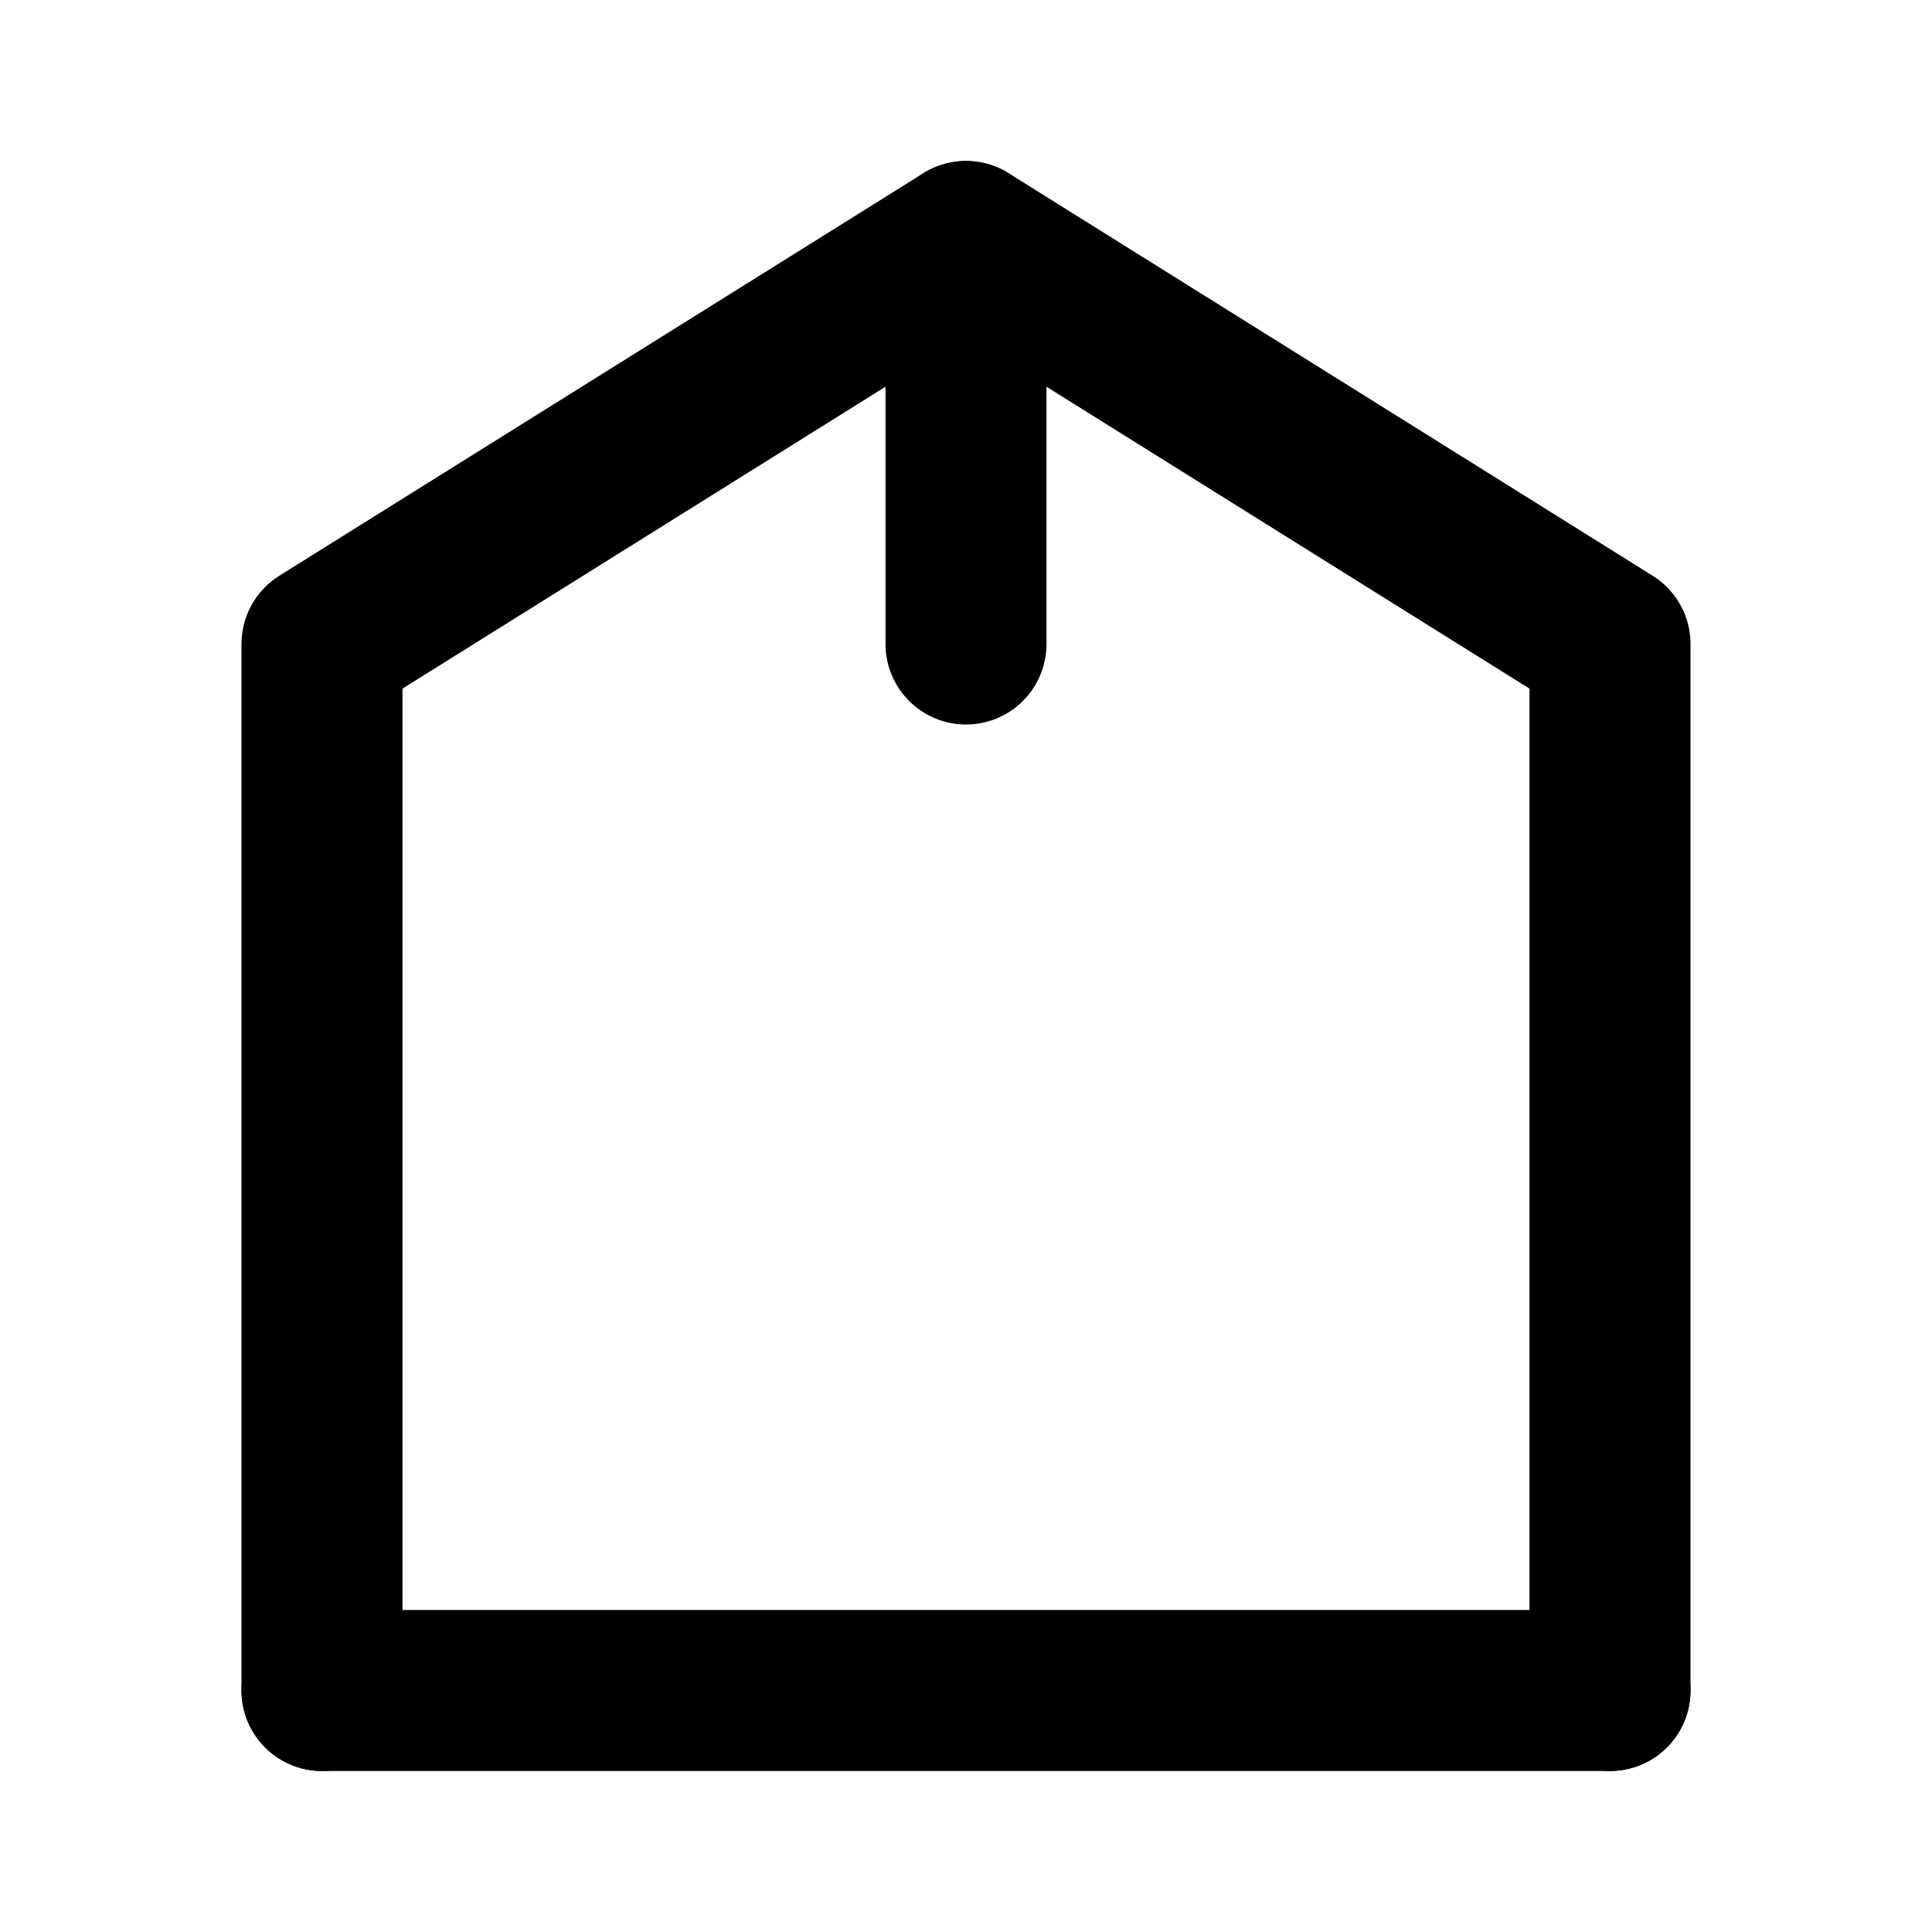
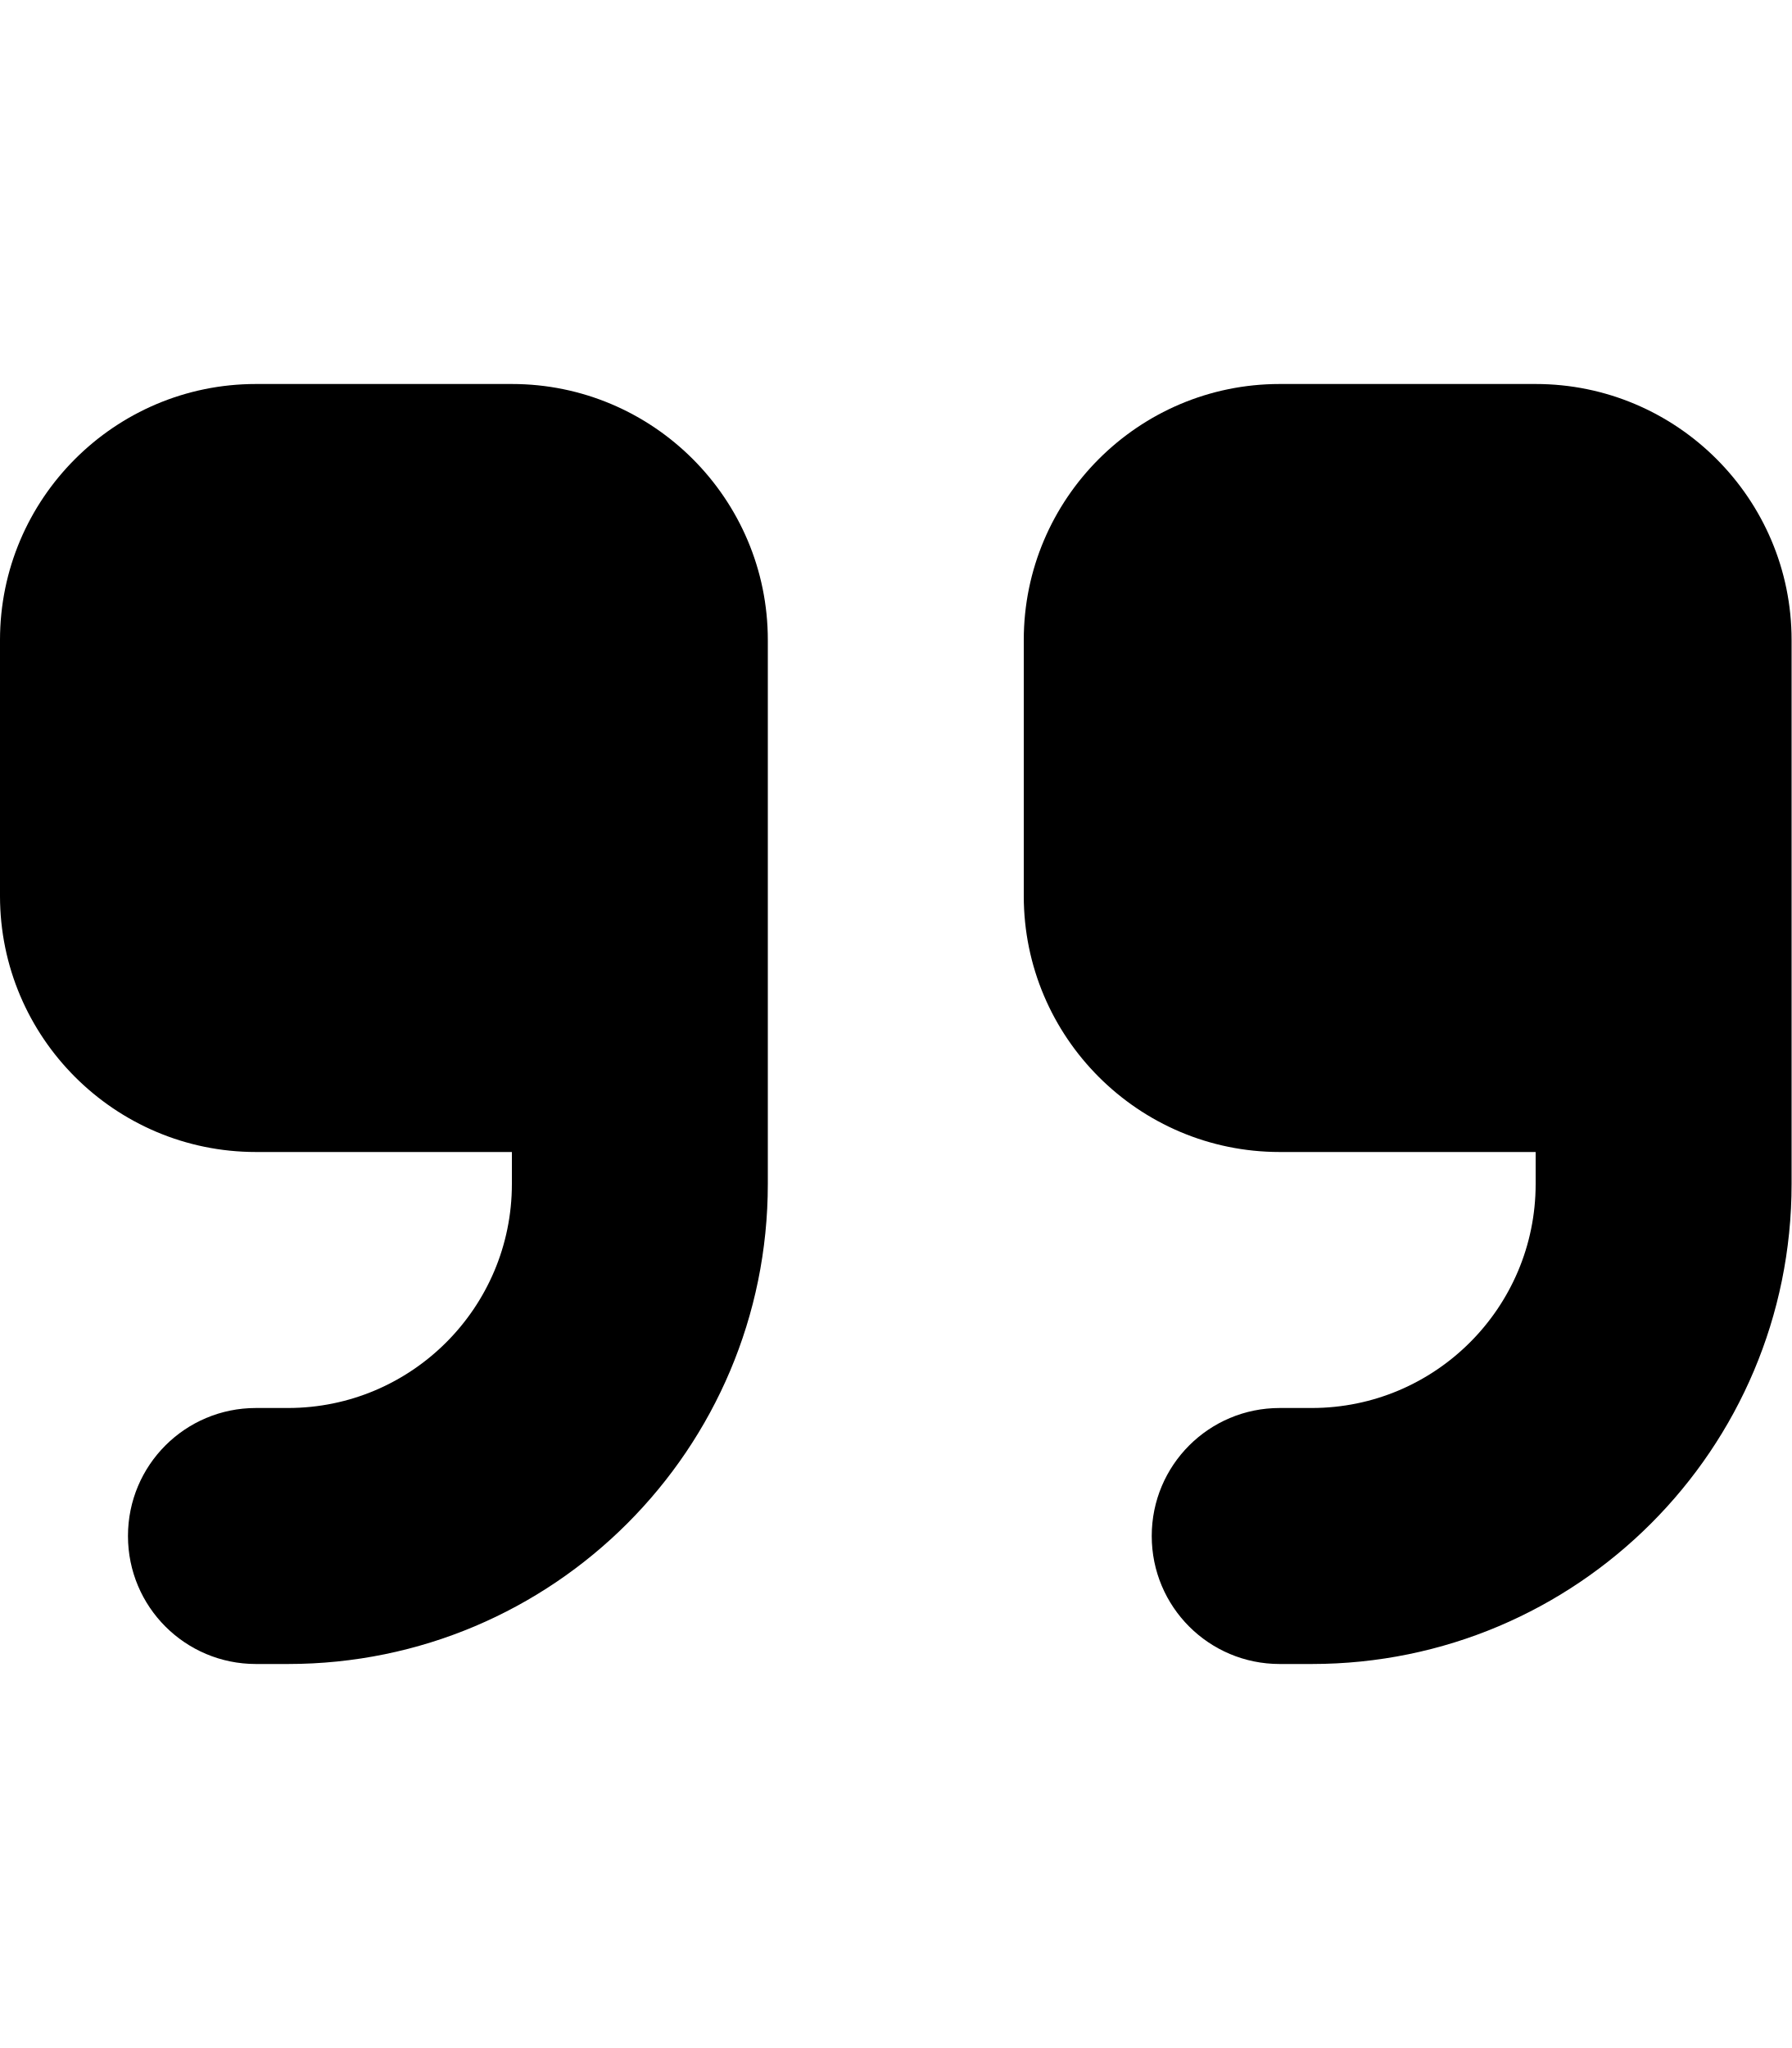
- <svg xmlns="http://www.w3.org/2000/svg" width="24" height="24" viewBox="0 0 24 24" fill="none" stroke="currentColor" stroke-width="2" stroke-linecap="round" stroke-linejoin="round">
-   <g>
-     <line x1="4" y1="21" x2="20" y2="21" />
-     <polyline points="4 21 4 8 12 3 20 8 20 21" />
-     <line x1="12" y1="3" x2="12" y2="8" />
-   </g>
+ <svg xmlns="http://www.w3.org/2000/svg" viewBox="0 0 448 512">
+   <path d="M448 296c0 66.3-53.7 120-120 120h-8c-17.7 0-32-14.3-32-32s14.3-32 32-32h8c30.9 0 56-25.1 56-56v-8H320c-35.3 0-64-28.7-64-64V160c0-35.3 28.7-64 64-64h64c35.3 0 64 28.7 64 64v32 32 72zm-256 0c0 66.3-53.7 120-120 120H64c-17.7 0-32-14.3-32-32s14.3-32 32-32h8c30.9 0 56-25.1 56-56v-8H64c-35.3 0-64-28.7-64-64V160c0-35.3 28.7-64 64-64h64c35.3 0 64 28.7 64 64v32 32 72z" />
</svg>
